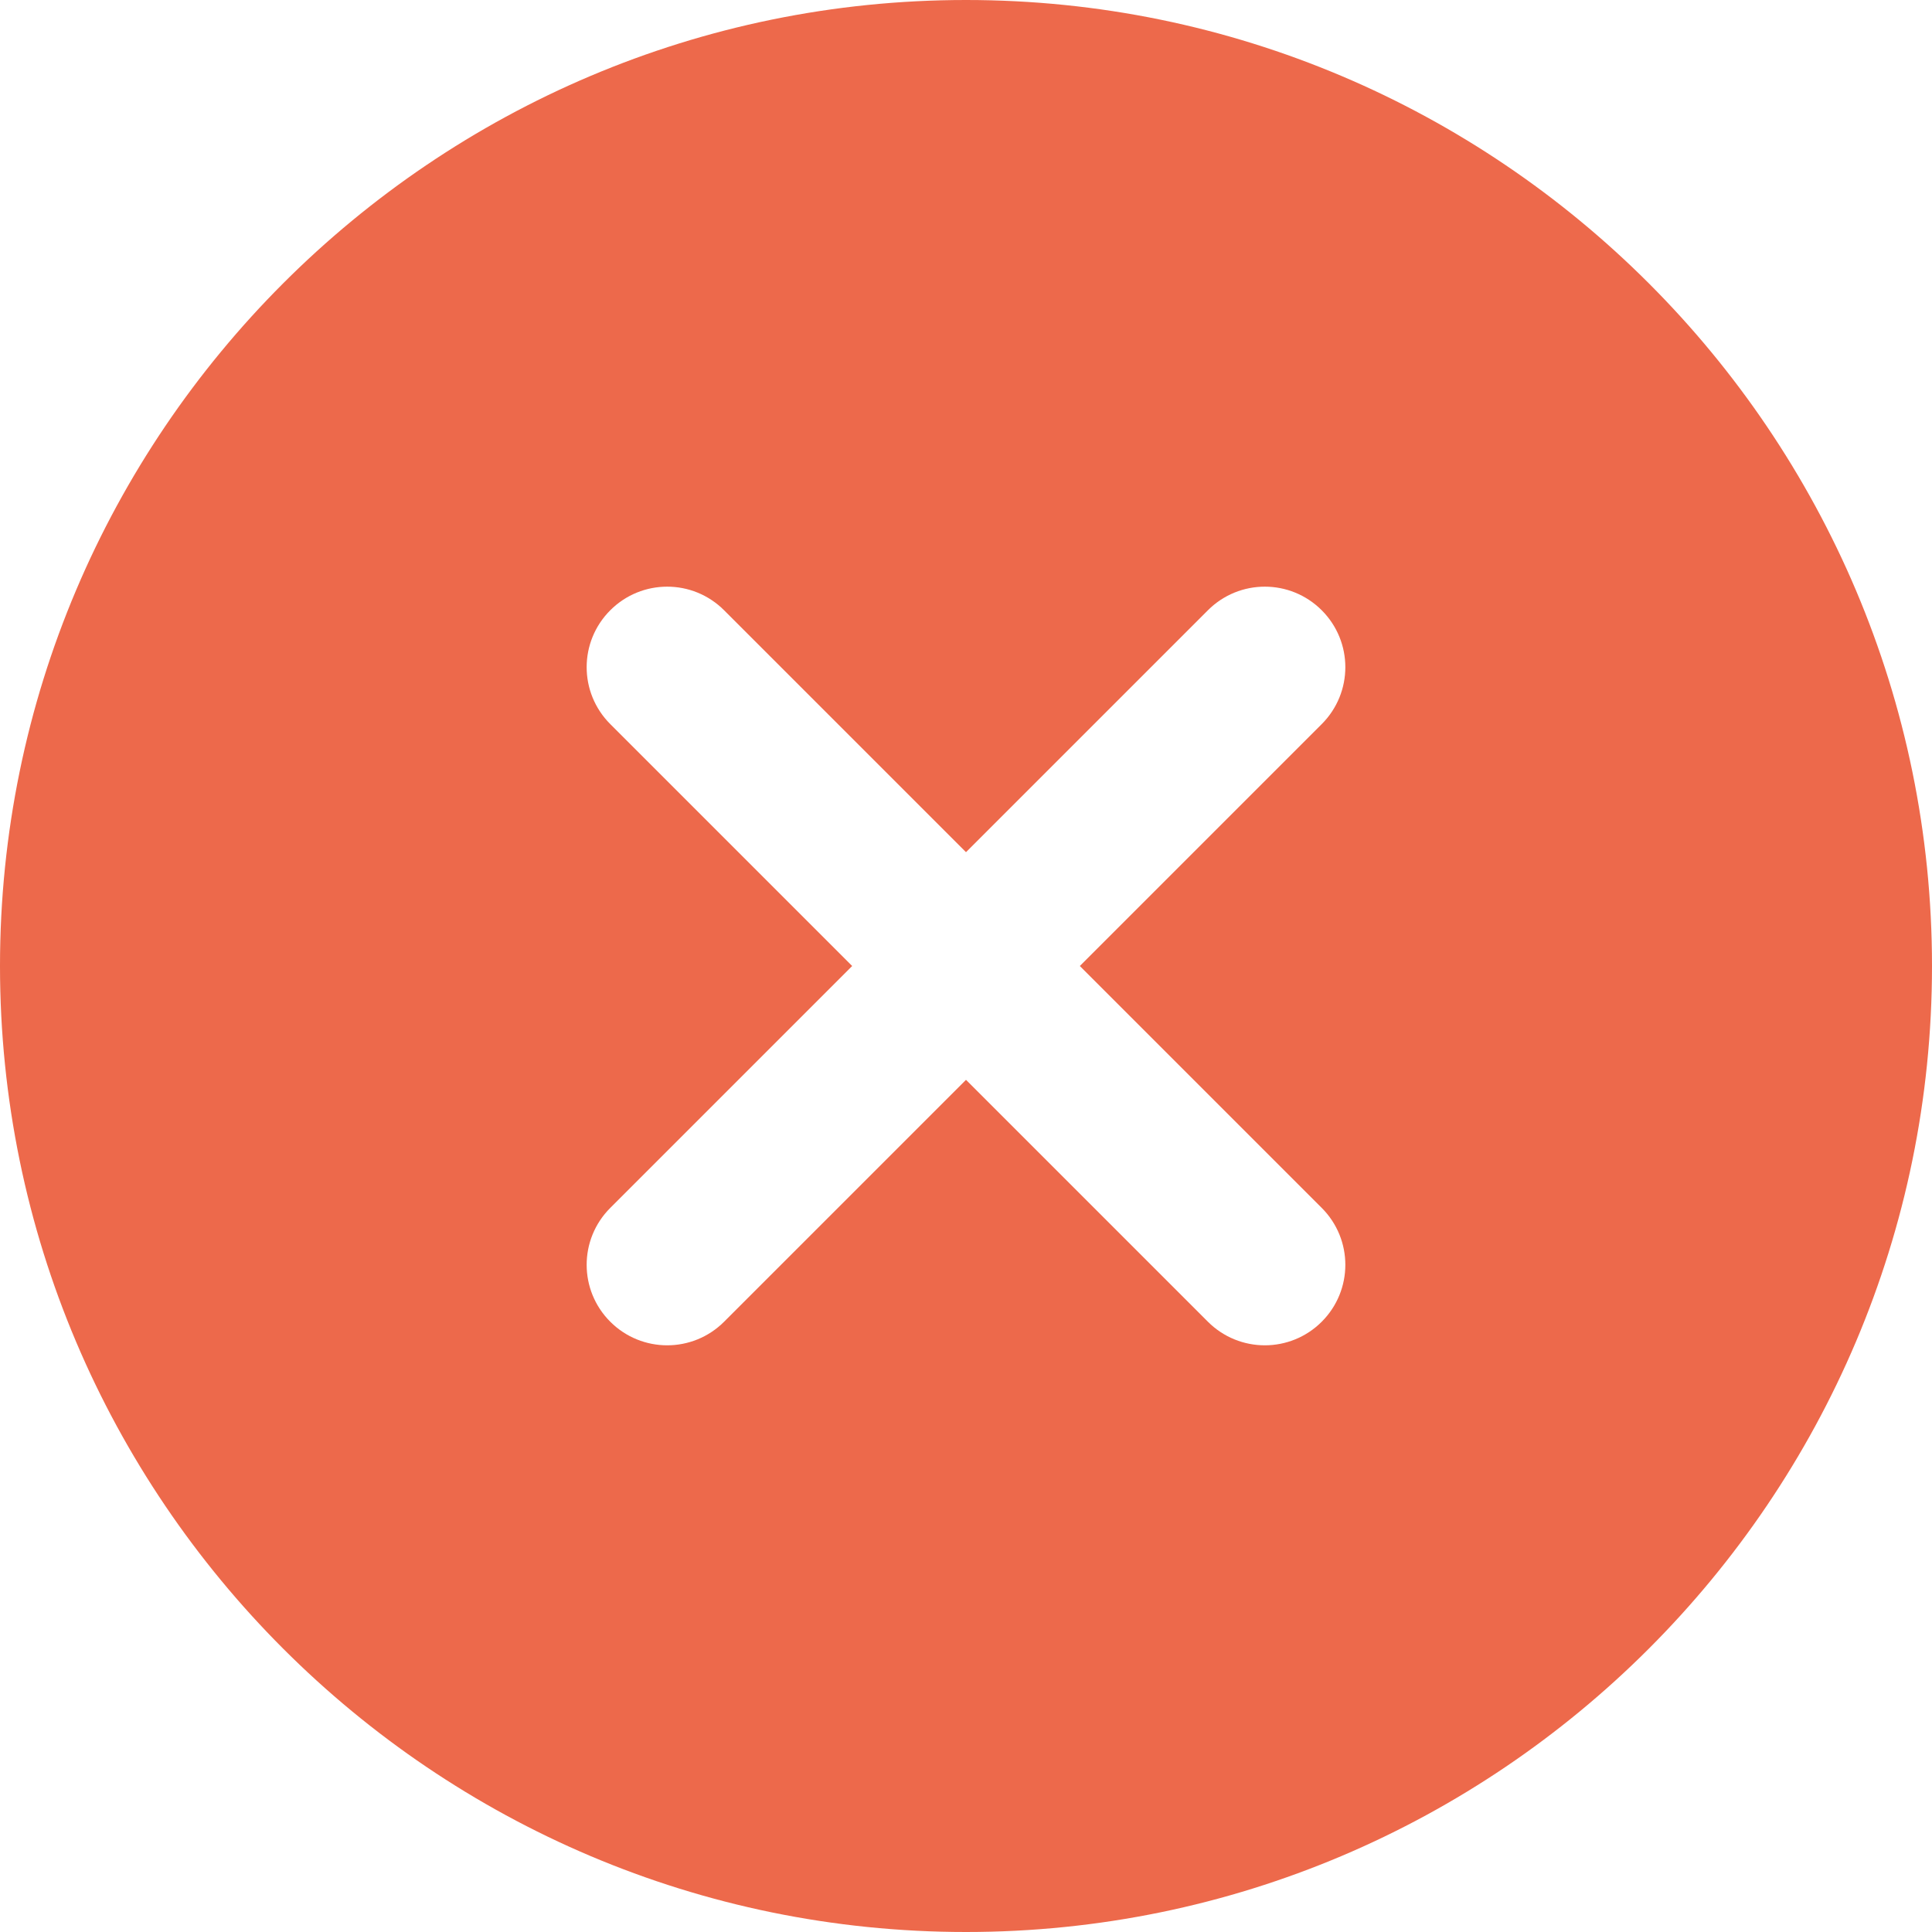
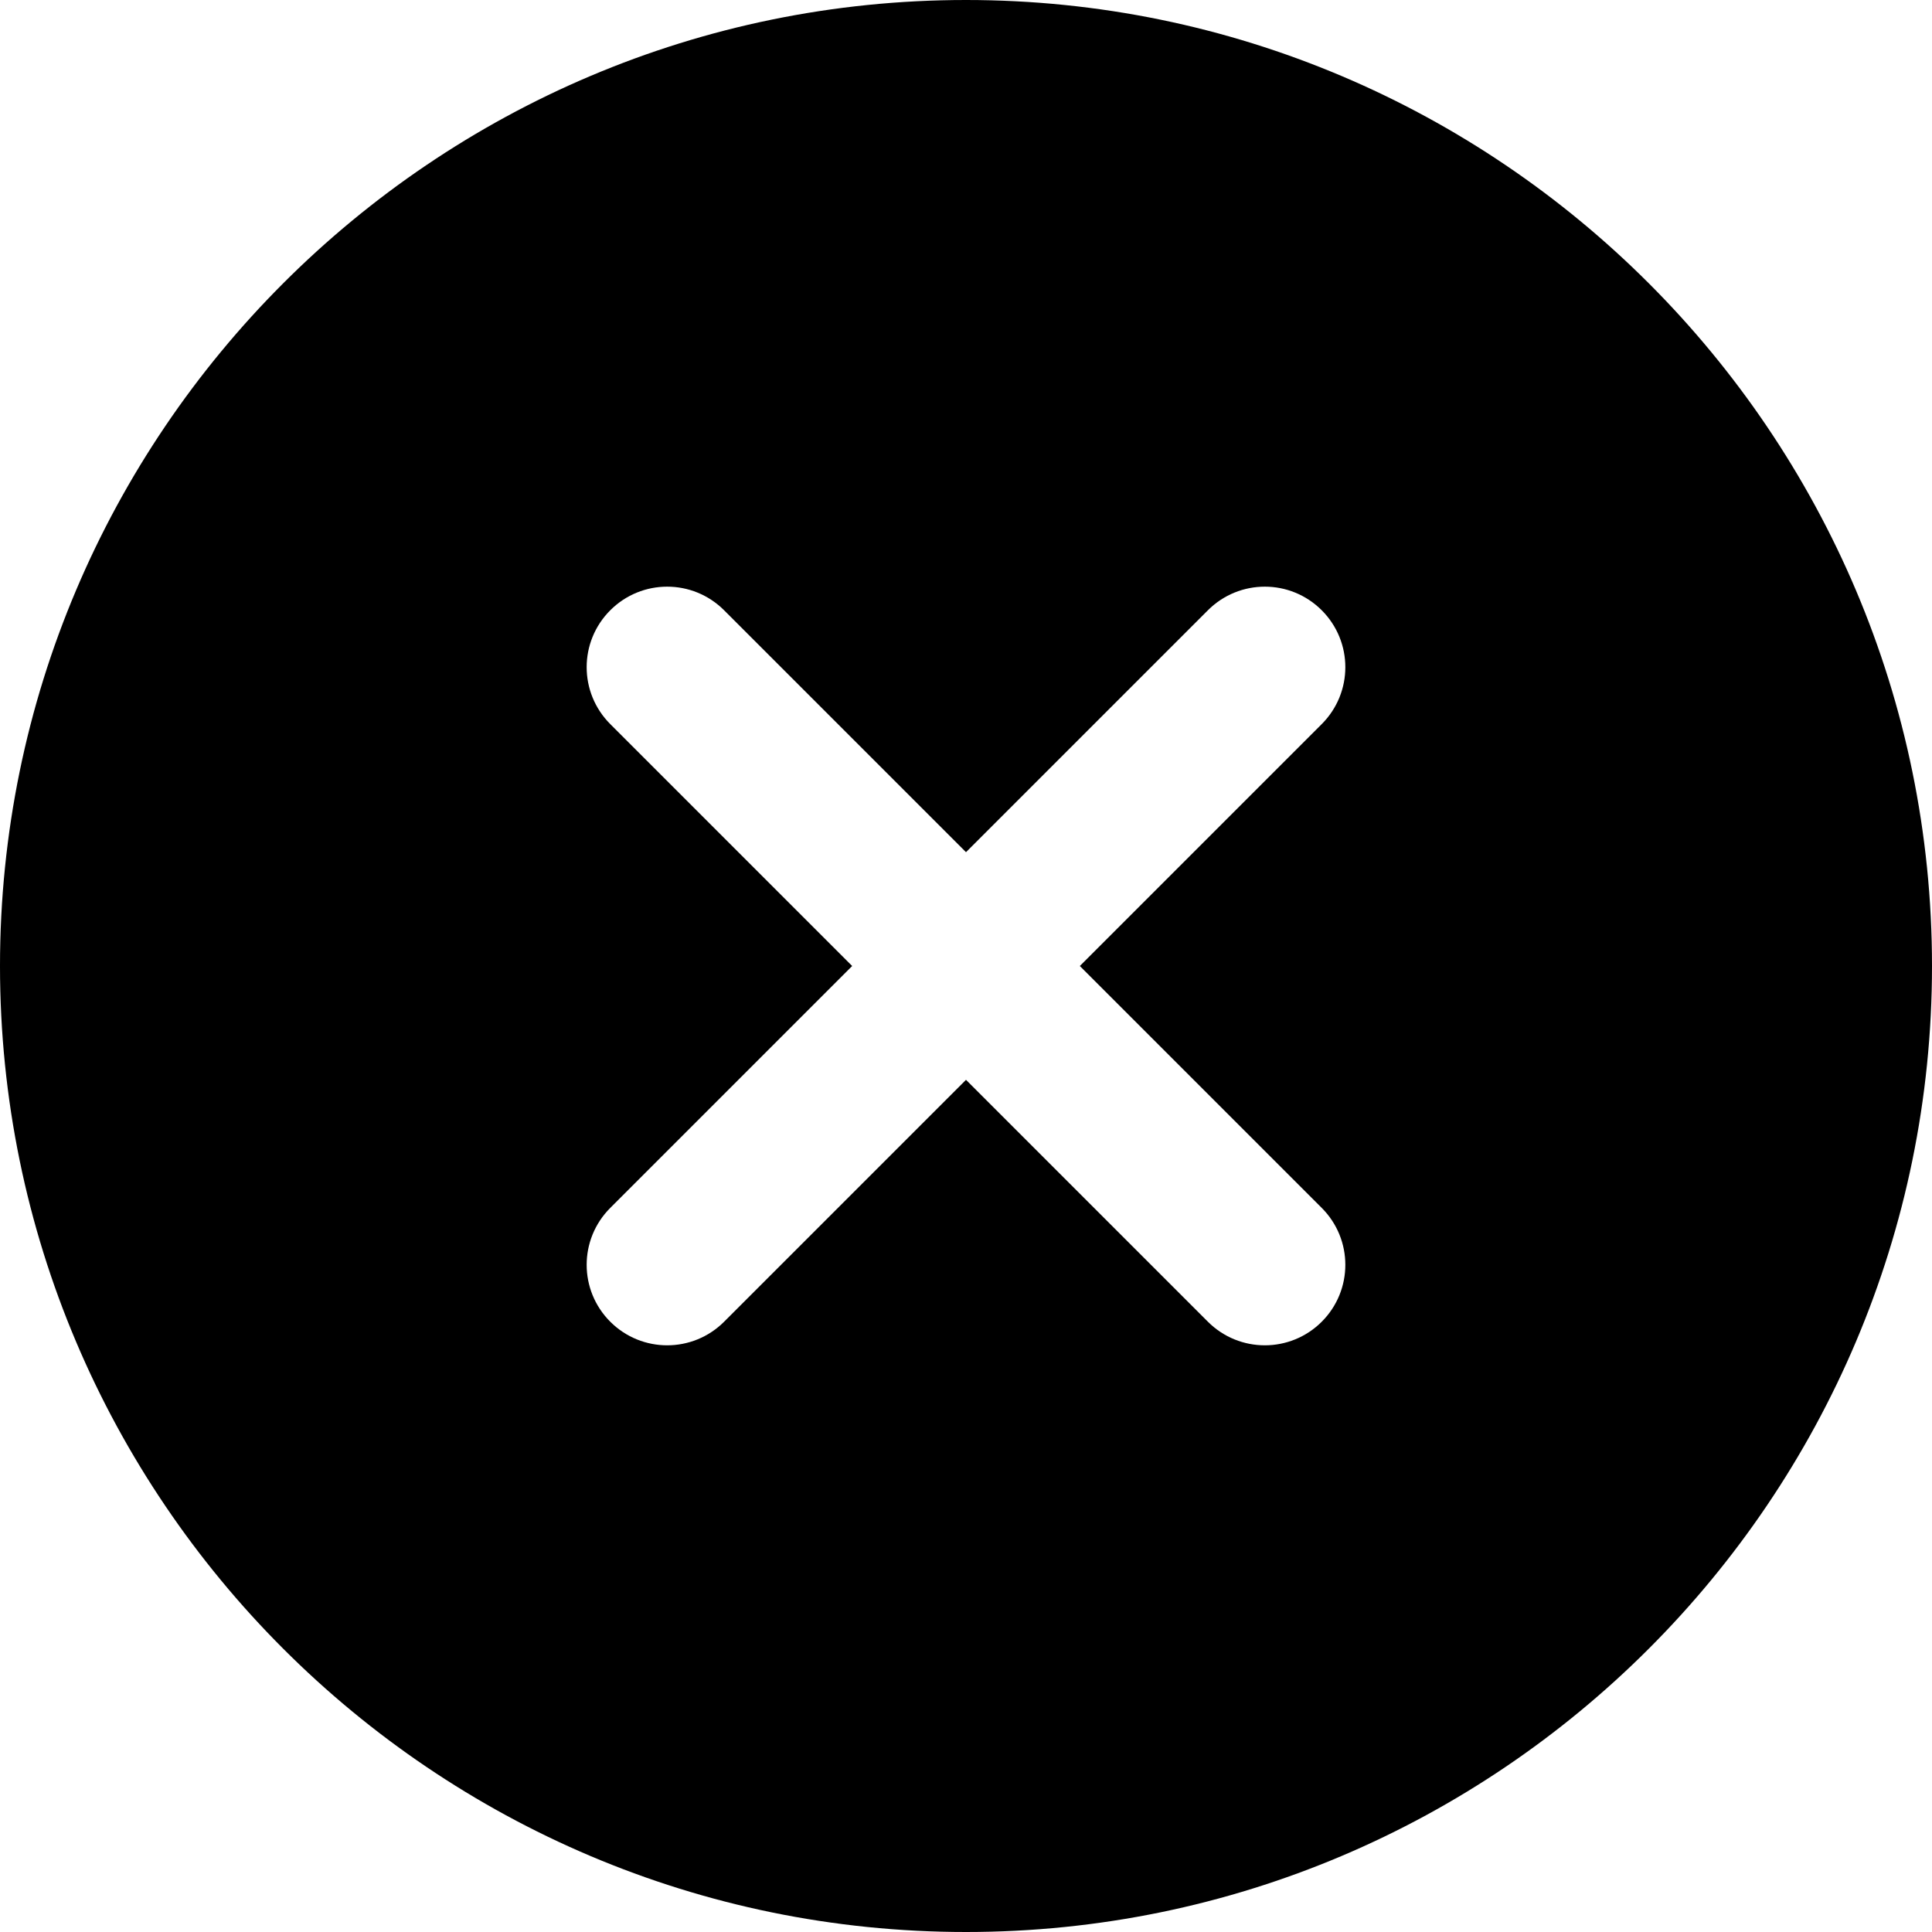
<svg xmlns="http://www.w3.org/2000/svg" width="24" height="24" viewBox="0 0 24 24" fill="none">
-   <path d="M12 0C5.383 0 0 5.383 0 12C0 18.617 5.383 24 12 24C18.617 24 24 18.617 24 12C24 5.383 18.617 0 12 0ZM16.419 15.005C16.81 15.396 16.81 16.028 16.419 16.419C16.224 16.614 15.968 16.712 15.712 16.712C15.456 16.712 15.2 16.614 15.005 16.419L12 13.414L8.995 16.419C8.8 16.614 8.544 16.712 8.288 16.712C8.032 16.712 7.776 16.614 7.581 16.419C7.19 16.028 7.19 15.396 7.581 15.005L10.586 12L7.581 8.995C7.19 8.604 7.19 7.972 7.581 7.581C7.972 7.19 8.604 7.19 8.995 7.581L12 10.586L15.005 7.581C15.396 7.19 16.028 7.19 16.419 7.581C16.81 7.972 16.81 8.604 16.419 8.995L13.414 12L16.419 15.005Z" fill="#ED694B" />
+   <path d="M12 0C5.383 0 0 5.383 0 12C0 18.617 5.383 24 12 24C18.617 24 24 18.617 24 12C24 5.383 18.617 0 12 0ZM16.419 15.005C16.81 15.396 16.81 16.028 16.419 16.419C16.224 16.614 15.968 16.712 15.712 16.712C15.456 16.712 15.2 16.614 15.005 16.419L12 13.414L8.995 16.419C8.8 16.614 8.544 16.712 8.288 16.712C8.032 16.712 7.776 16.614 7.581 16.419C7.19 16.028 7.19 15.396 7.581 15.005L10.586 12L7.581 8.995C7.19 8.604 7.19 7.972 7.581 7.581C7.972 7.19 8.604 7.19 8.995 7.581L12 10.586L15.005 7.581C15.396 7.19 16.028 7.19 16.419 7.581C16.81 7.972 16.81 8.604 16.419 8.995L13.414 12L16.419 15.005Z" fill="currentColor" />
</svg>
